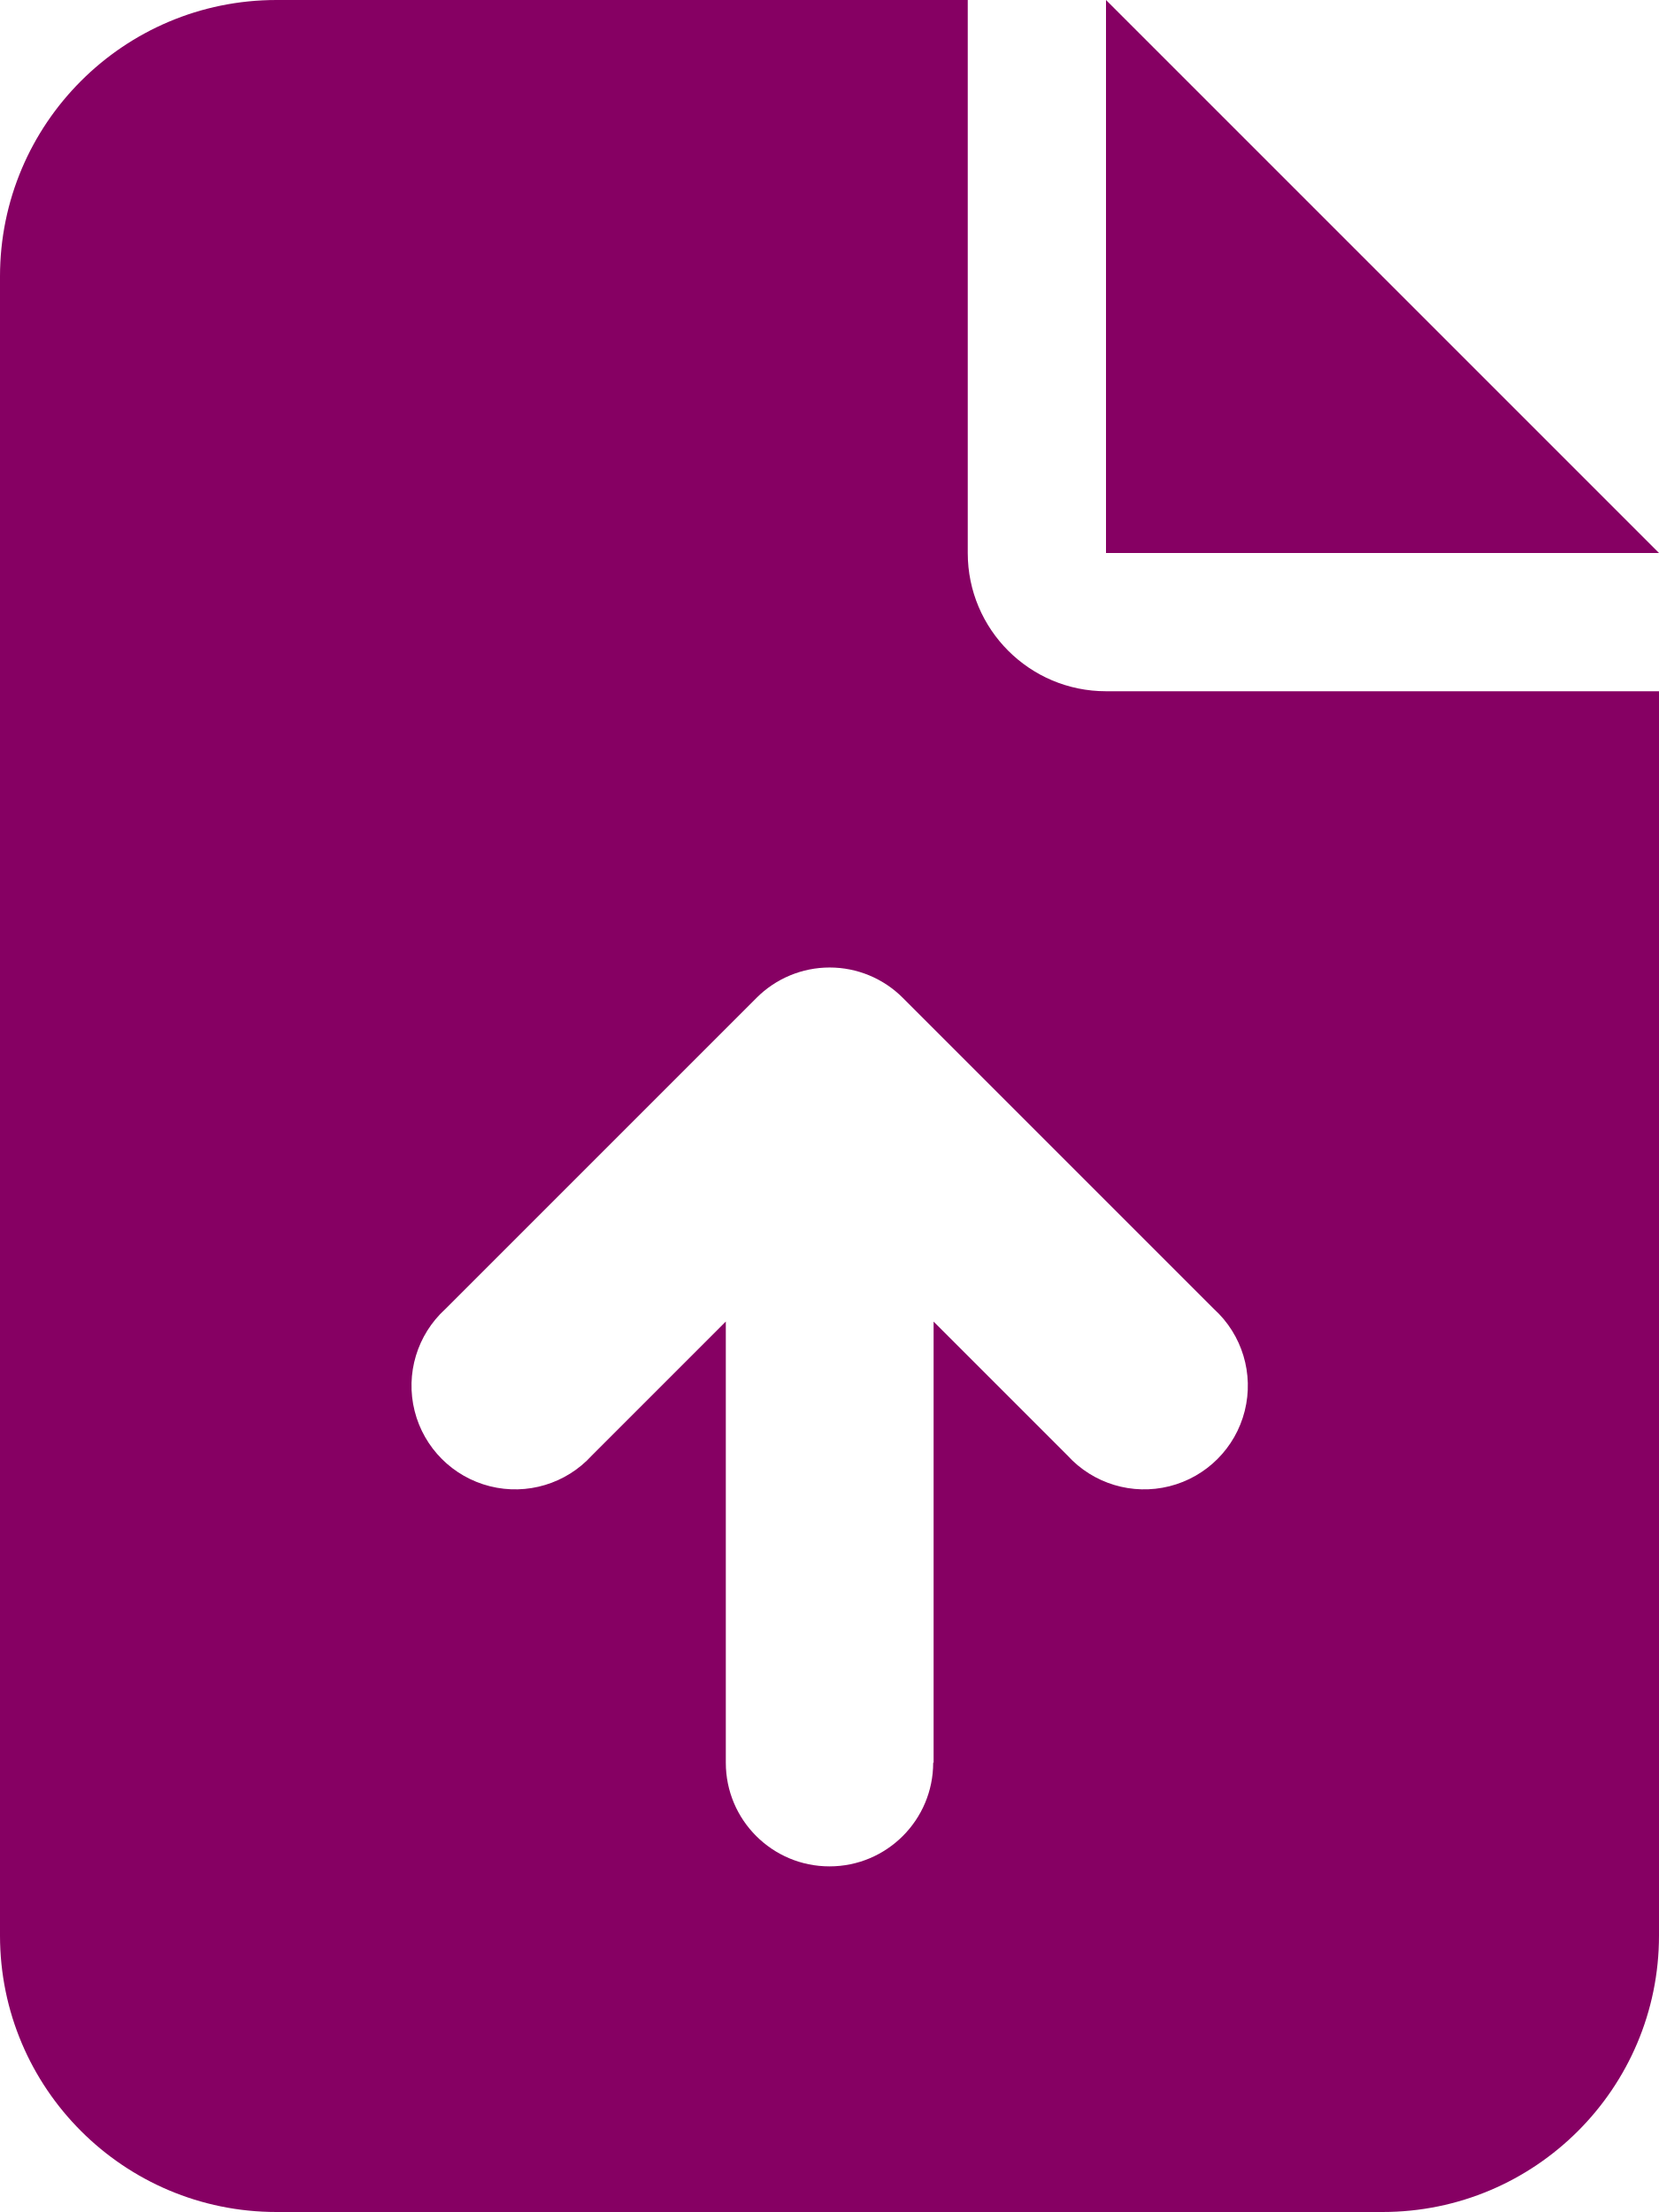
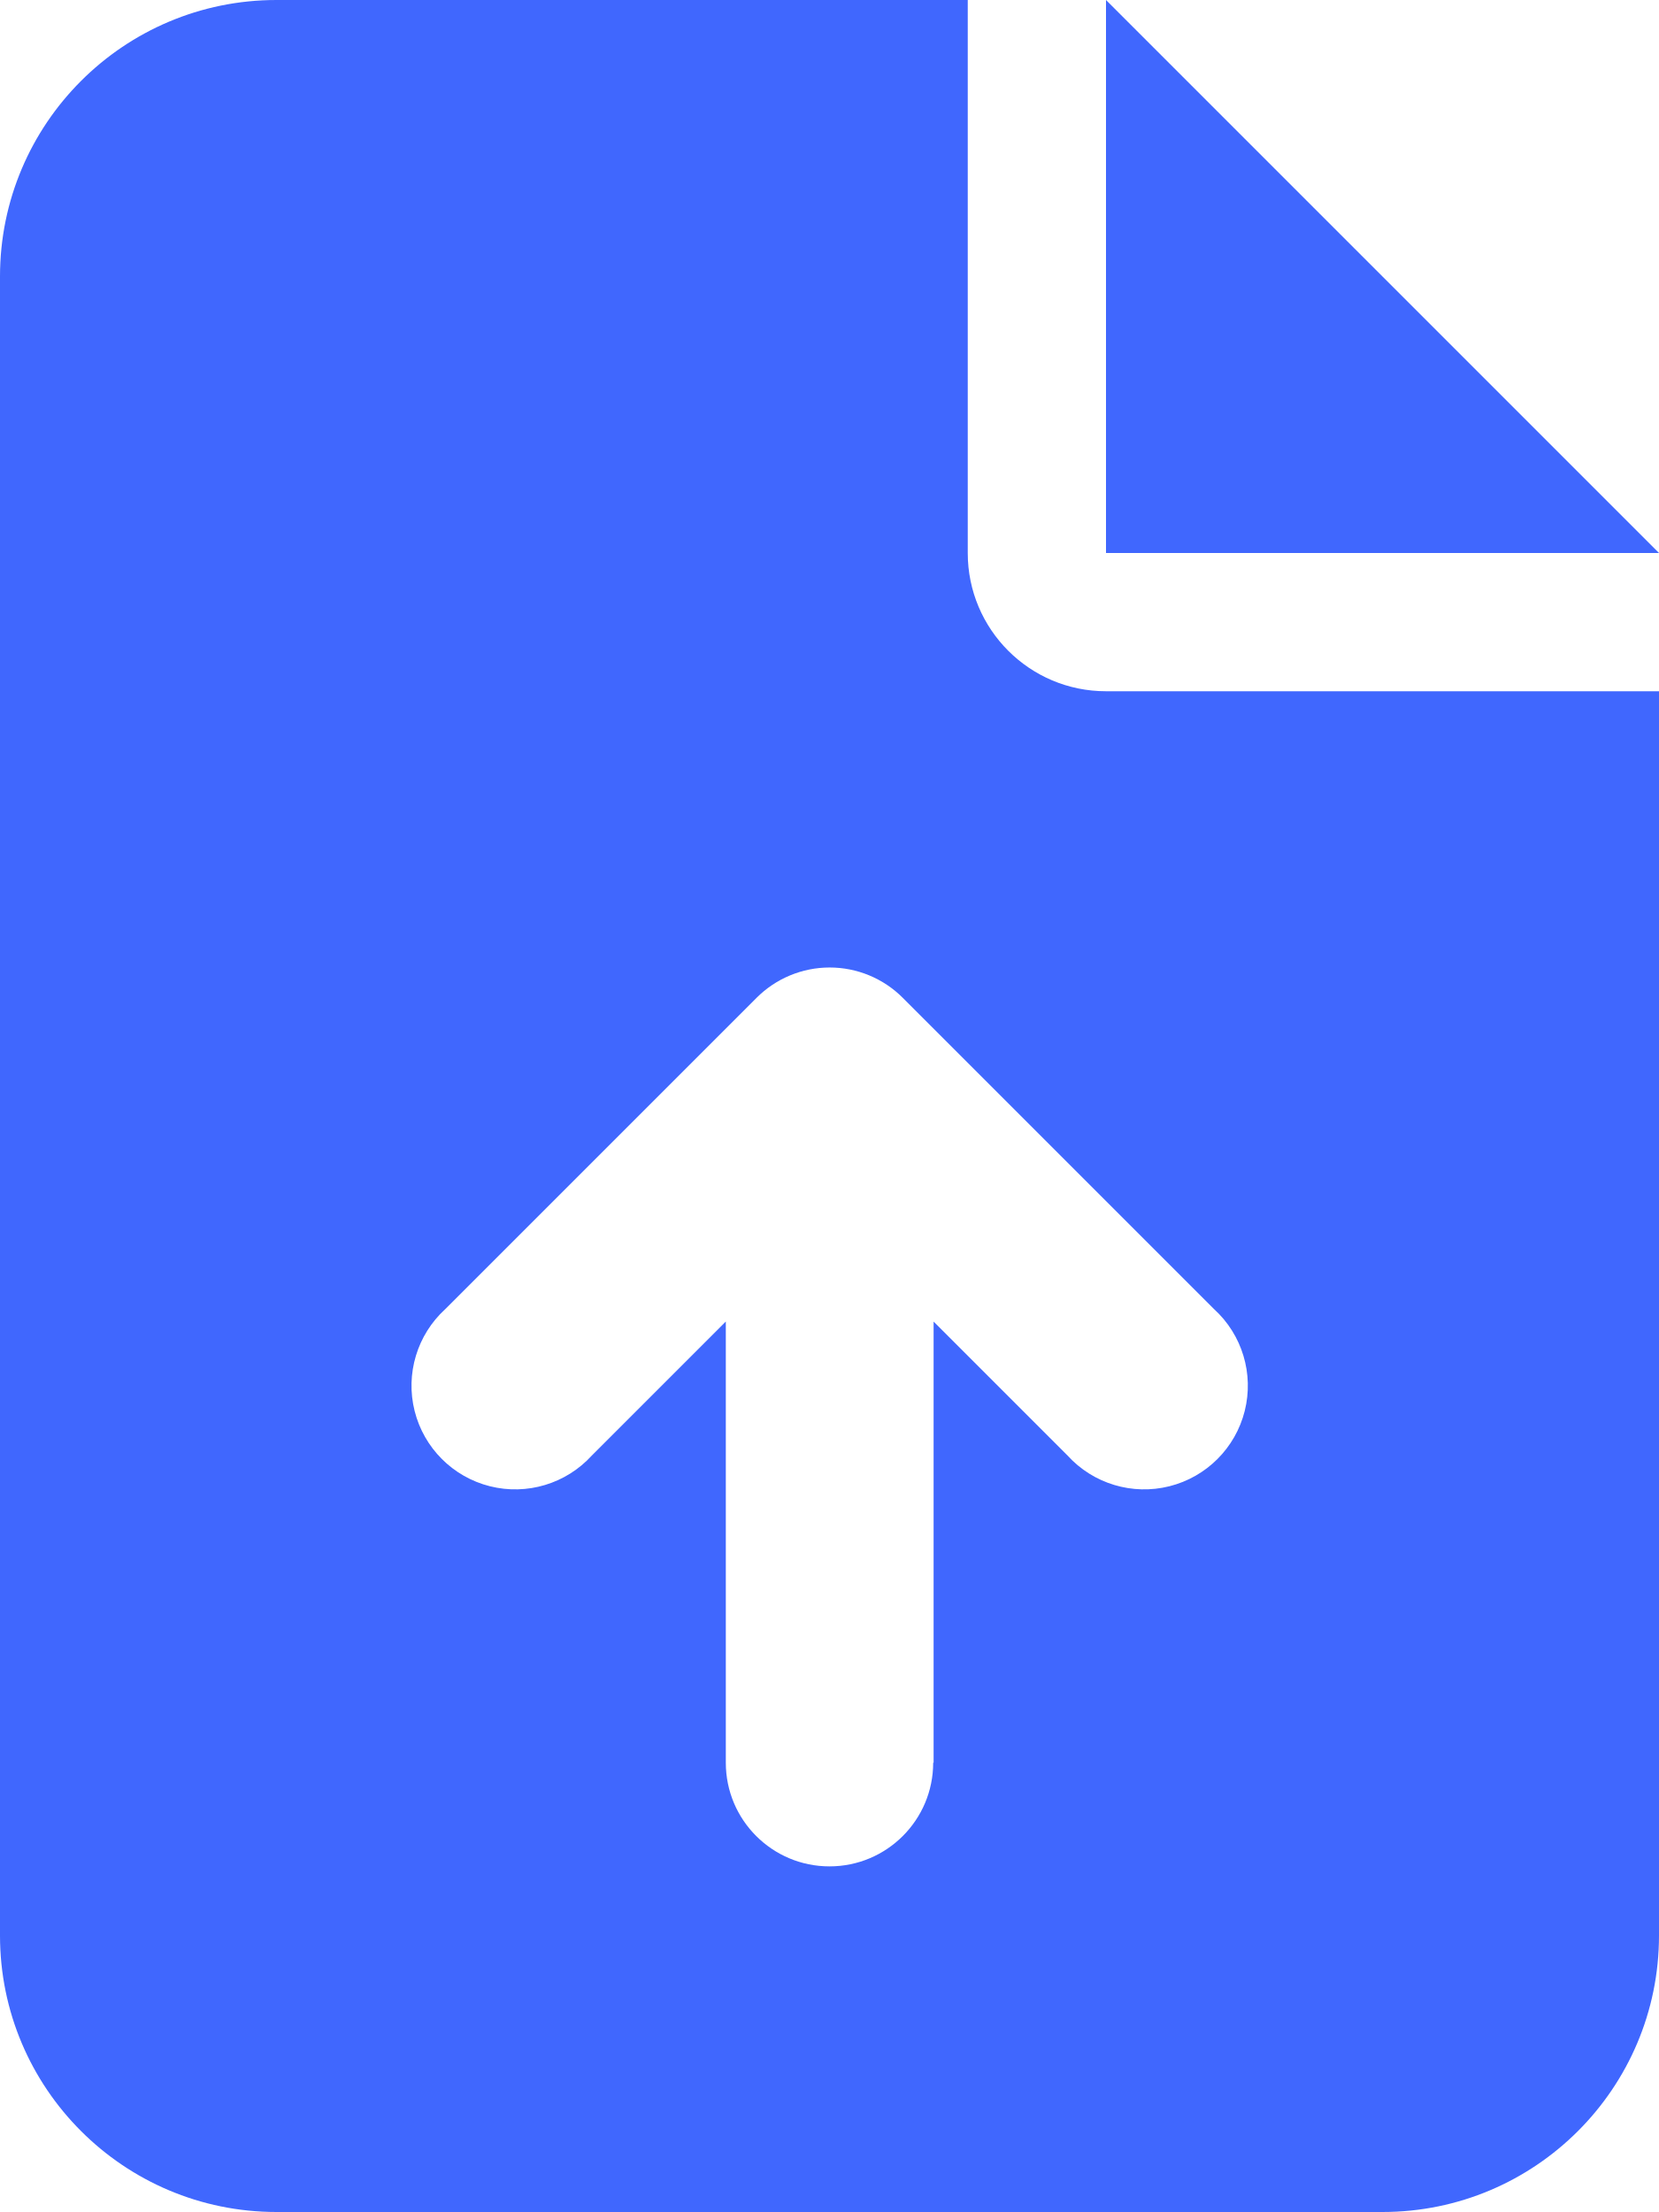
<svg xmlns="http://www.w3.org/2000/svg" width="24" height="32" viewBox="0 0 24 32">
-   <path id="file-arrow-up-solid" d="M4,0A4,4,0,0,0,0,4V28a4,4,0,0,0,4,4H20a4,4,0,0,0,4-4V10H16a2,2,0,0,1-2-2V0ZM16,0V8h8ZM13.5,25.5a1.5,1.5,0,0,1-3,0V19.118L8.562,21.056a1.5,1.5,0,1,1-2.119-2.119l4.5-4.5a1.494,1.494,0,0,1,2.119,0l4.5,4.5a1.5,1.5,0,1,1-2.119,2.119l-1.937-1.937V25.5Z" fill="#860063" />
+   <path id="file-arrow-up-solid" d="M4,0A4,4,0,0,0,0,4V28a4,4,0,0,0,4,4H20a4,4,0,0,0,4-4V10H16a2,2,0,0,1-2-2V0ZM16,0V8h8ZM13.5,25.5a1.5,1.5,0,0,1-3,0V19.118L8.562,21.056a1.5,1.5,0,1,1-2.119-2.119l4.5-4.5a1.494,1.494,0,0,1,2.119,0l4.5,4.5a1.5,1.5,0,1,1-2.119,2.119l-1.937-1.937V25.5Z" fill="#4067fe" />
</svg>
